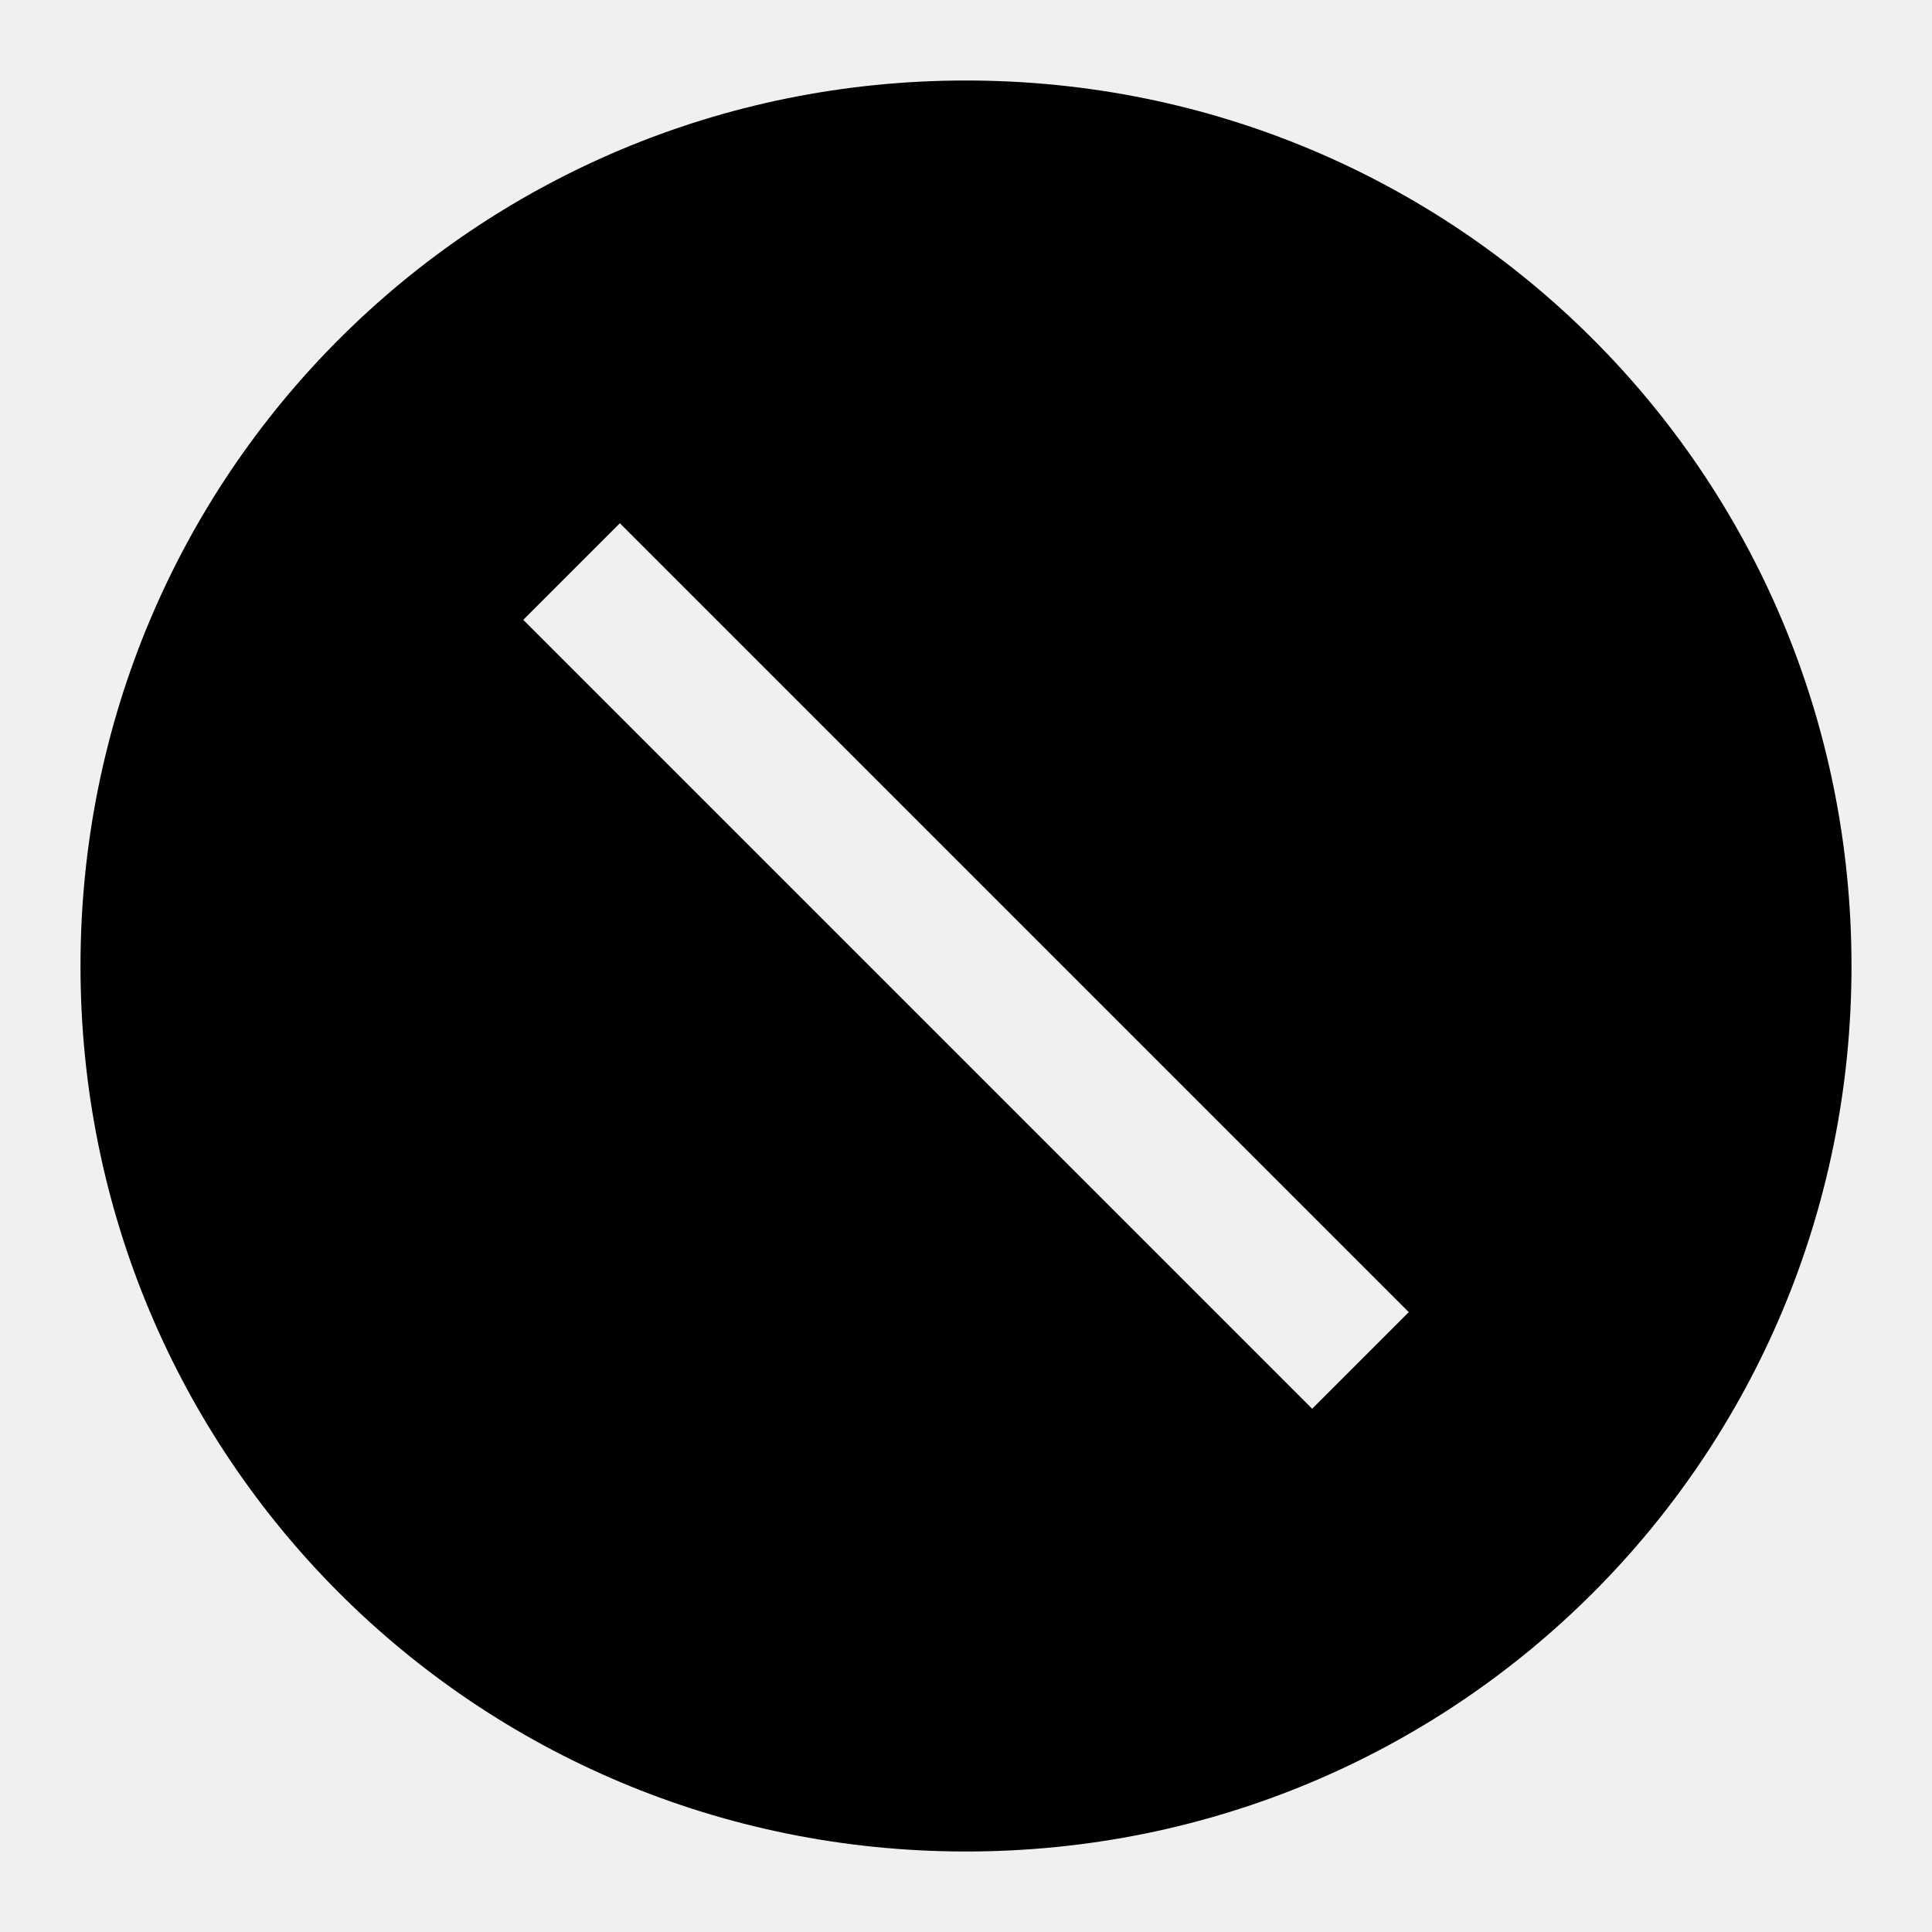
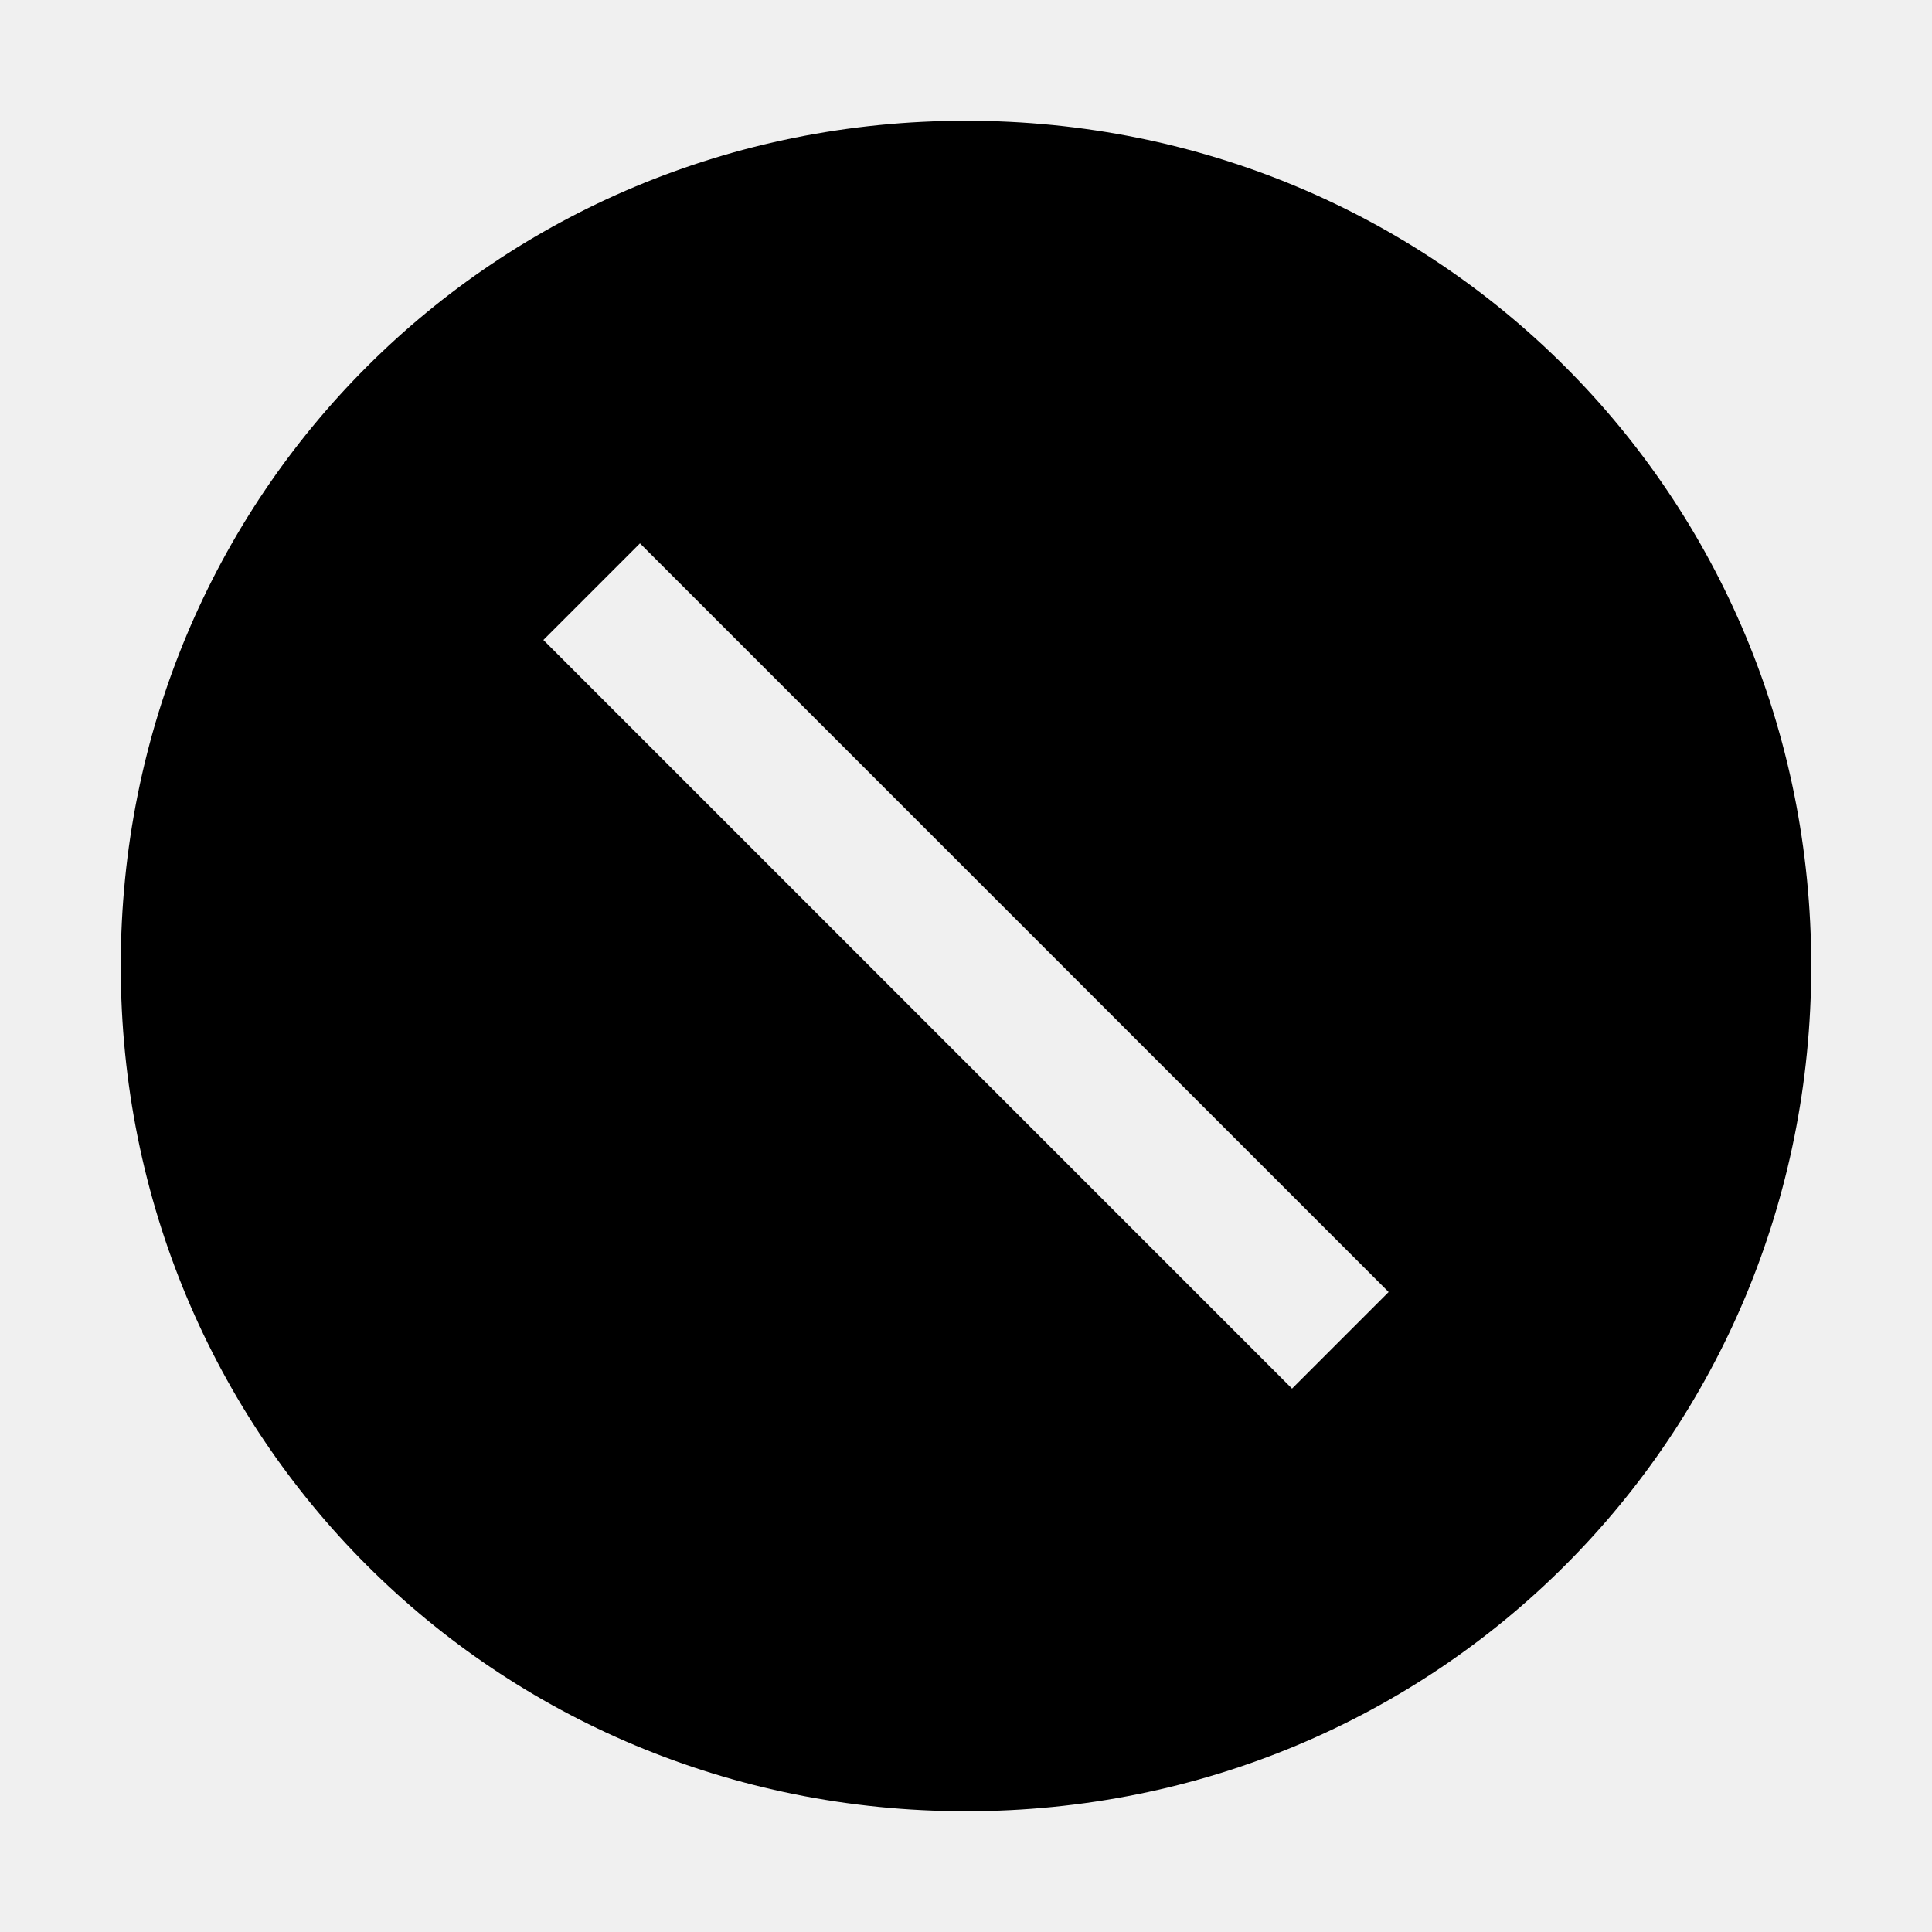
- <svg xmlns="http://www.w3.org/2000/svg" version="1.1" id="icon" x="0px" y="0px" width="24px" height="24px" viewBox="0 0 24 24" style="enable-background:new 0 0 24 24;" xml:space="preserve">
+ <svg xmlns="http://www.w3.org/2000/svg" version="1.1" id="icon" x="0px" y="0px" width="32px" height="32px" viewBox="0 0 32 32" style="enable-background:new 0 0 32 32;" xml:space="preserve">
  <style type="text/css">
	.st0{fill:none;}
	.st1{opacity:0;fill:#FFFFFF;fill-opacity:0;}
</style>
-   <rect id="_Transparent_Rectangle_" class="st0" width="24" height="24" />
-   <path d="M12,1C5.9,1,1,5.9,1,12s4.9,11,11,11s11-4.9,11-11S18.1,1,12,1z M16.3,17.5L6.5,7.7l1.2-1.2l9.8,9.8L16.3,17.5z" />
-   <path id="inner-path" class="st1" d="M16.3,17.5L6.5,7.7l1.2-1.2l9.8,9.8L16.3,17.5z" />
+   <rect id="_Transparent_Rectangle_" class="st0" width="32" height="32" />
+   <path d="M16,2C8.2,2,2,8.2,2,16s6.2,14,14,14s14-6.2,14-14S23.8,2,16,2z M21.4,23L9,10.6L10.6,9L23,21.4L21.4,23z" />
+   <path id="inner-path" class="st1" d="M21.4,23L9,10.6L10.6,9L23,21.4L21.4,23z" />
</svg>
